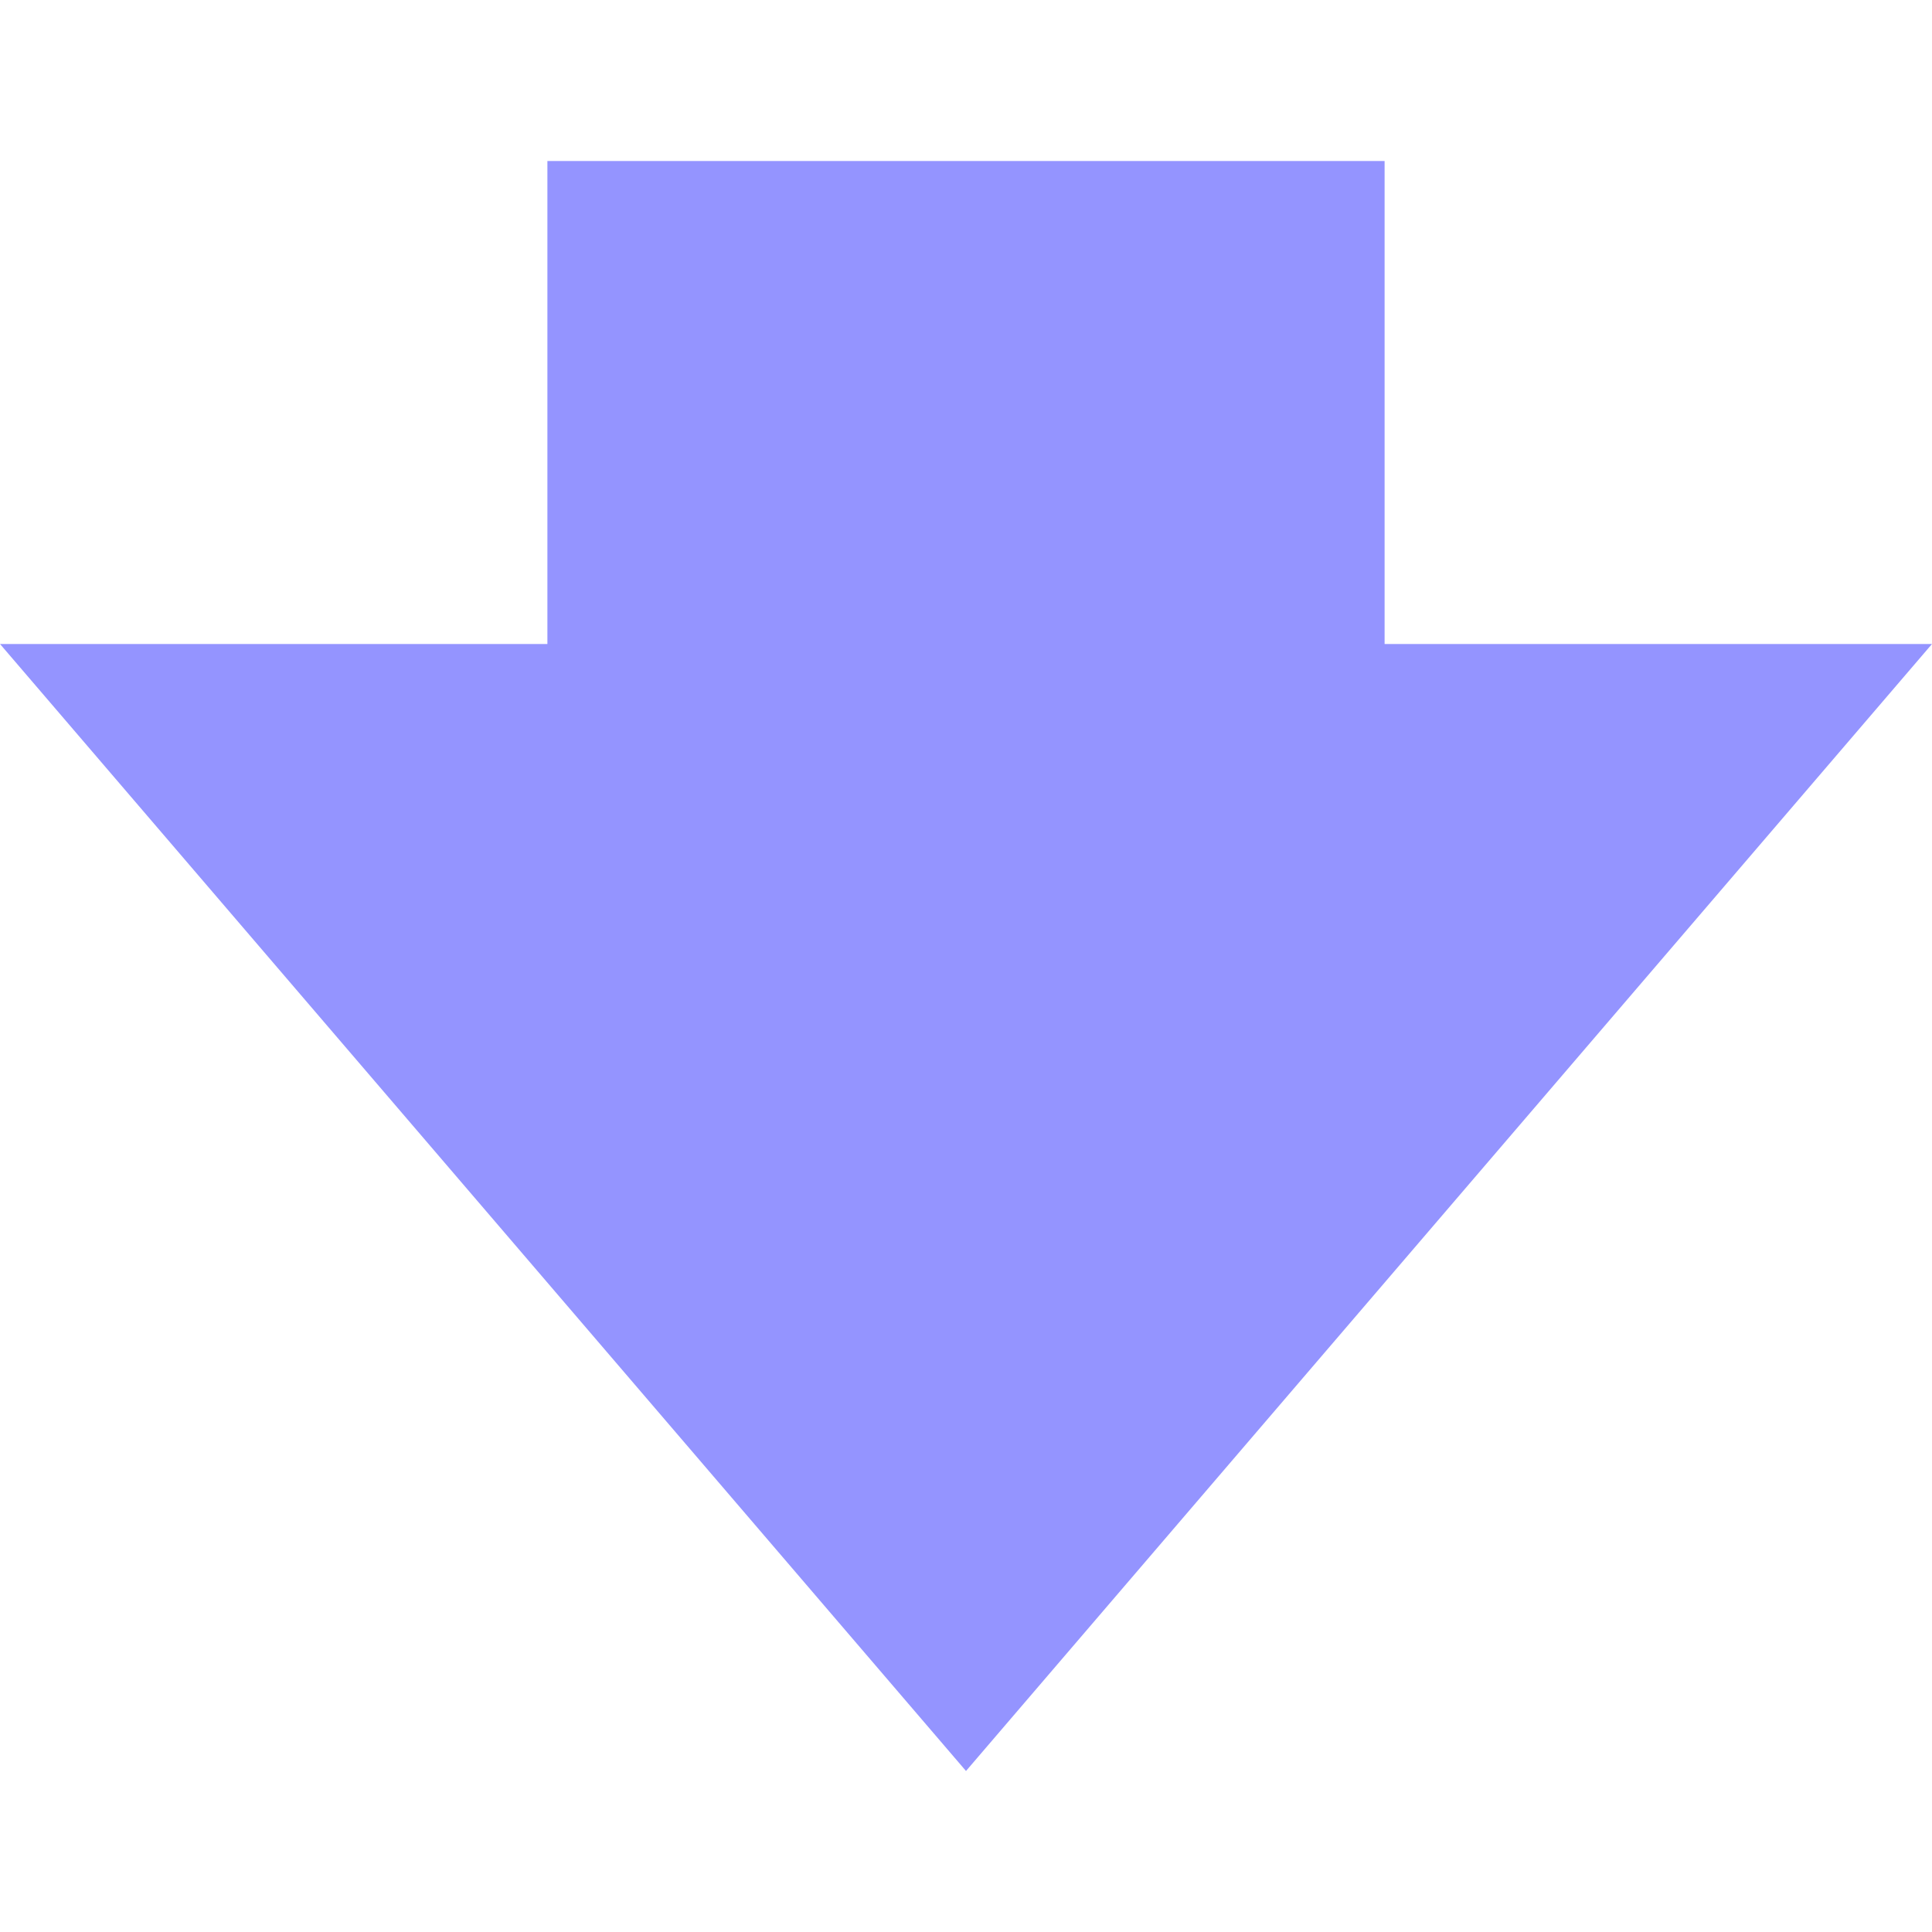
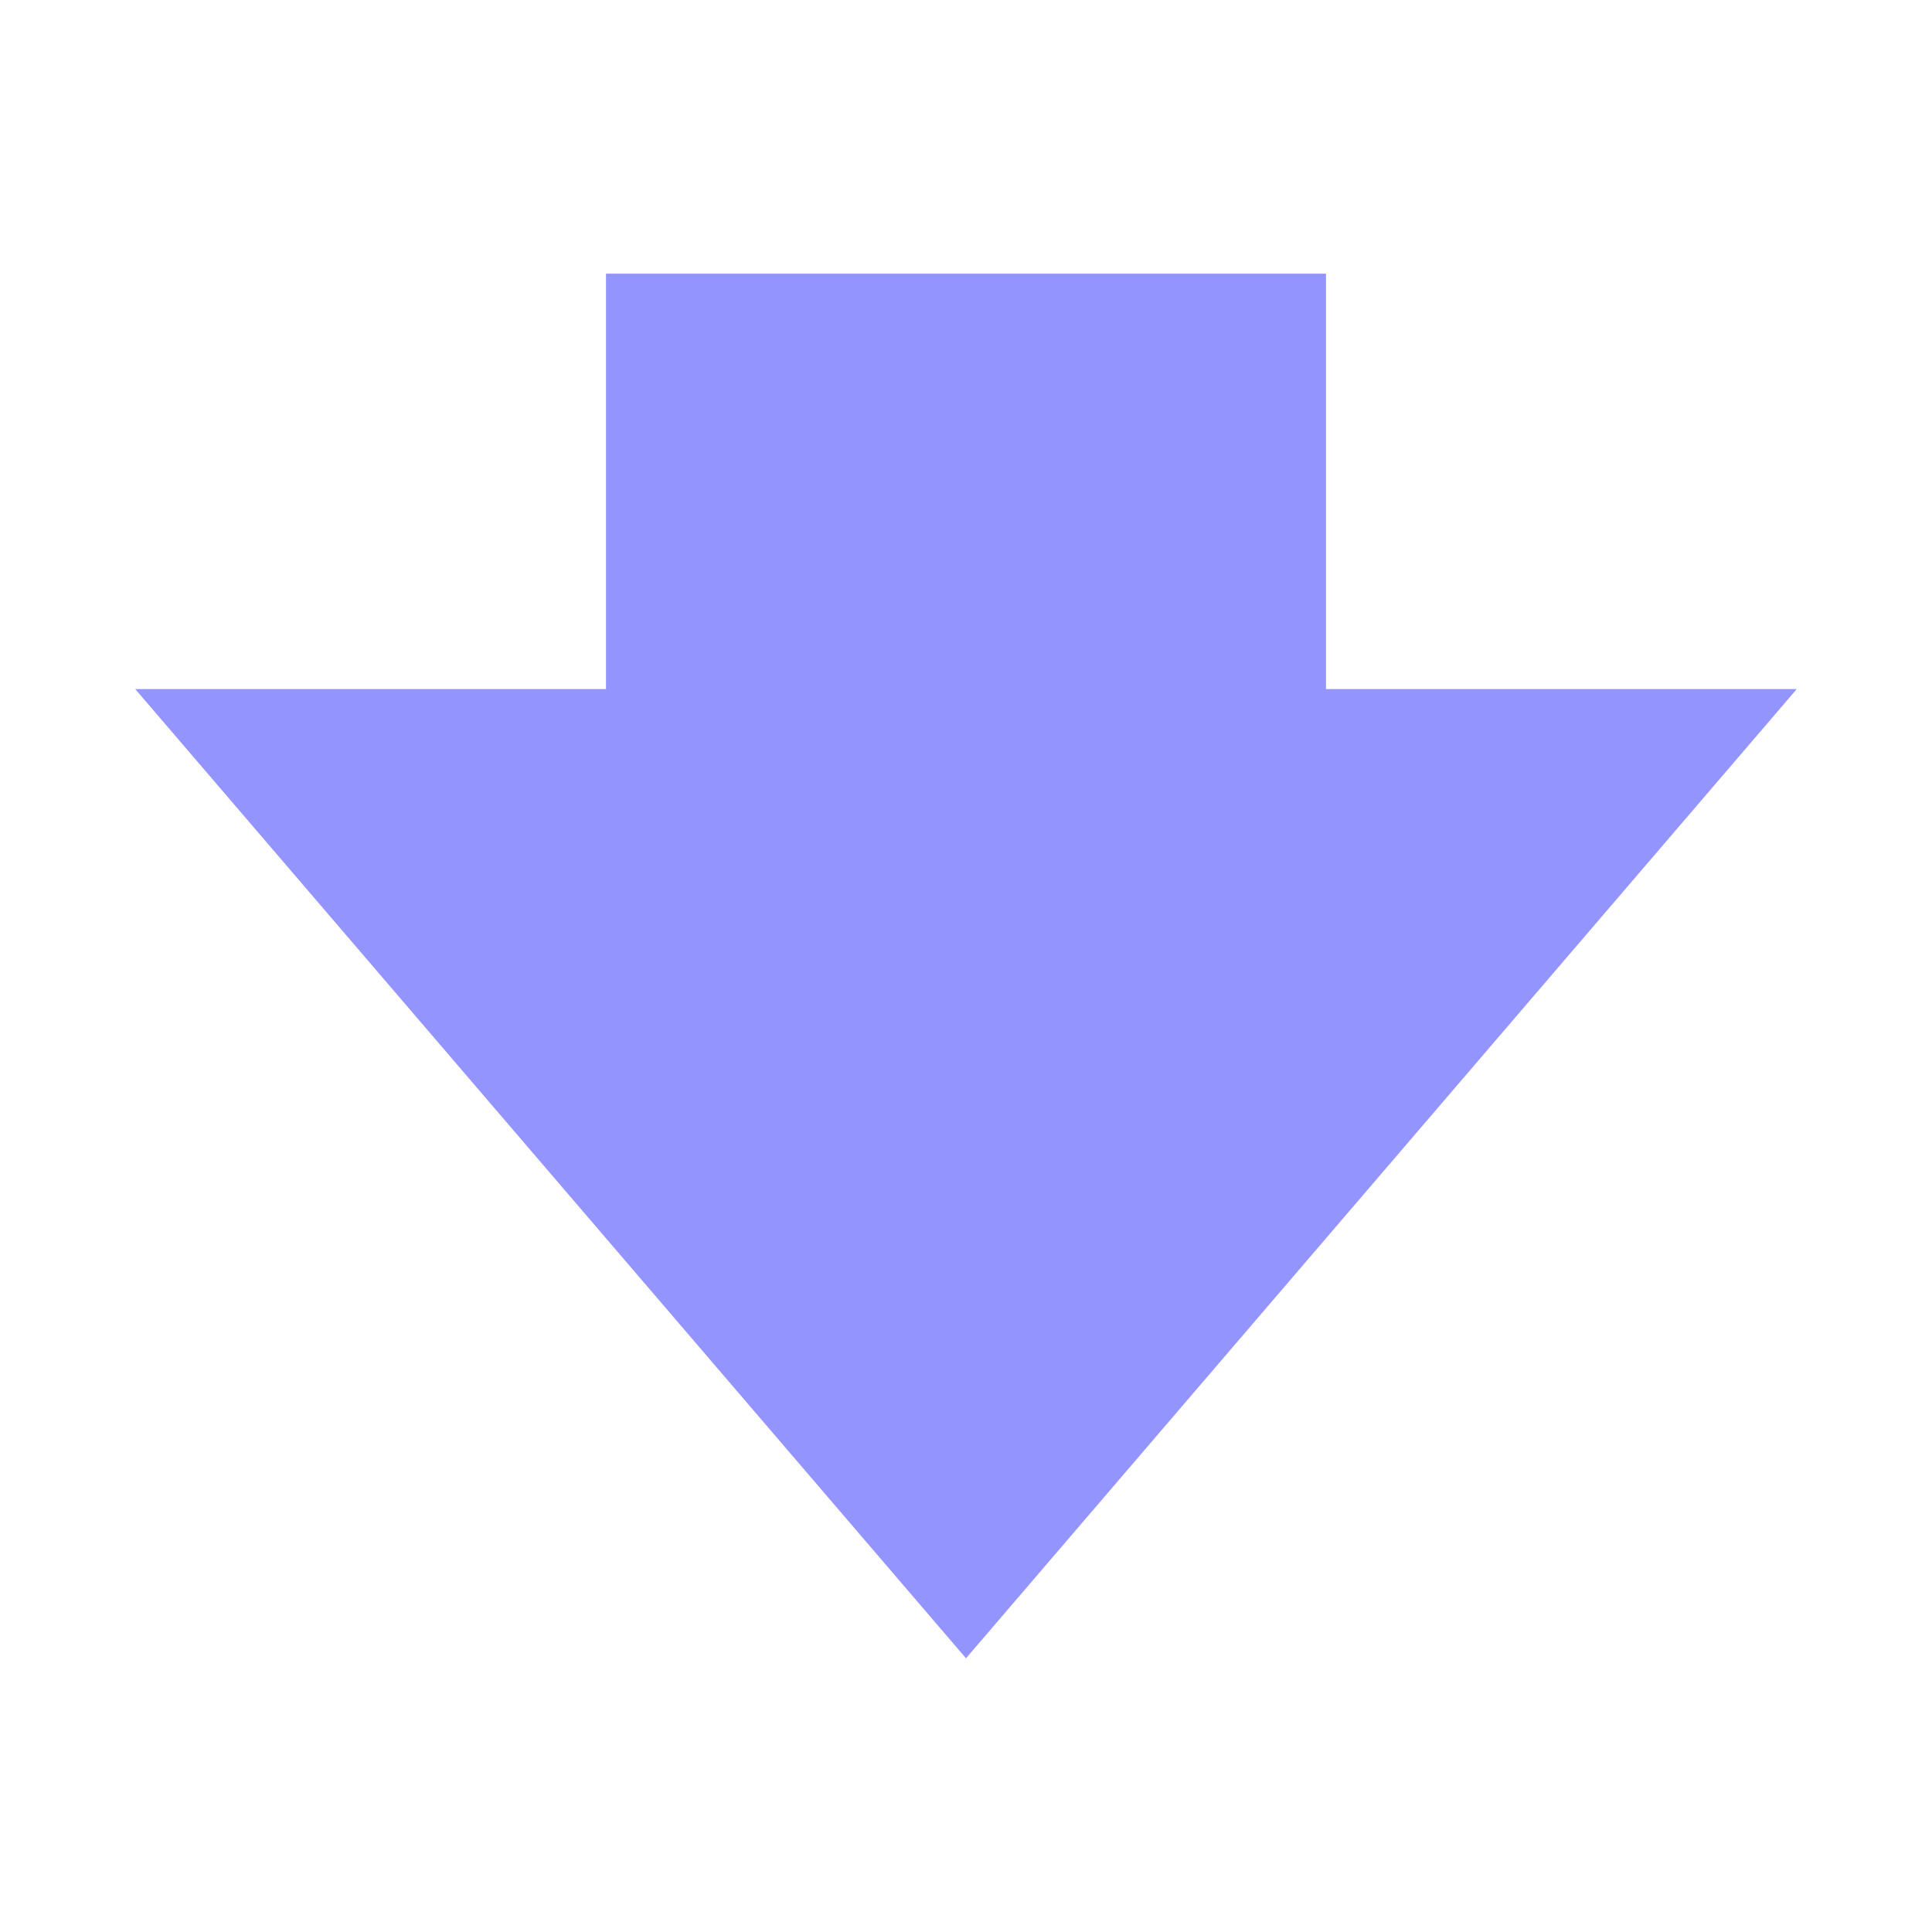
<svg xmlns="http://www.w3.org/2000/svg" width="60" height="60" id="svg2" version="1.1">
  <defs id="defs4">
    </defs>
  <g id="layer1" transform="translate(0,-992.3622)">
-     <path style="fill:#9494ff;fill-opacity:1;stroke:none" d="m 30,1047.362 -30,-35 17,0 0,-15 26,0 0,15 17,0 z" id="path3825" />
+     <path style="fill:#9494ff;fill-opacity:1;stroke:none" d="m 30,1043.862 -25.8,-30.1 14.62,0 0,-12.9 22.36,0 0,12.9 14.62,0 z" id="path3825" />
  </g>
</svg>
